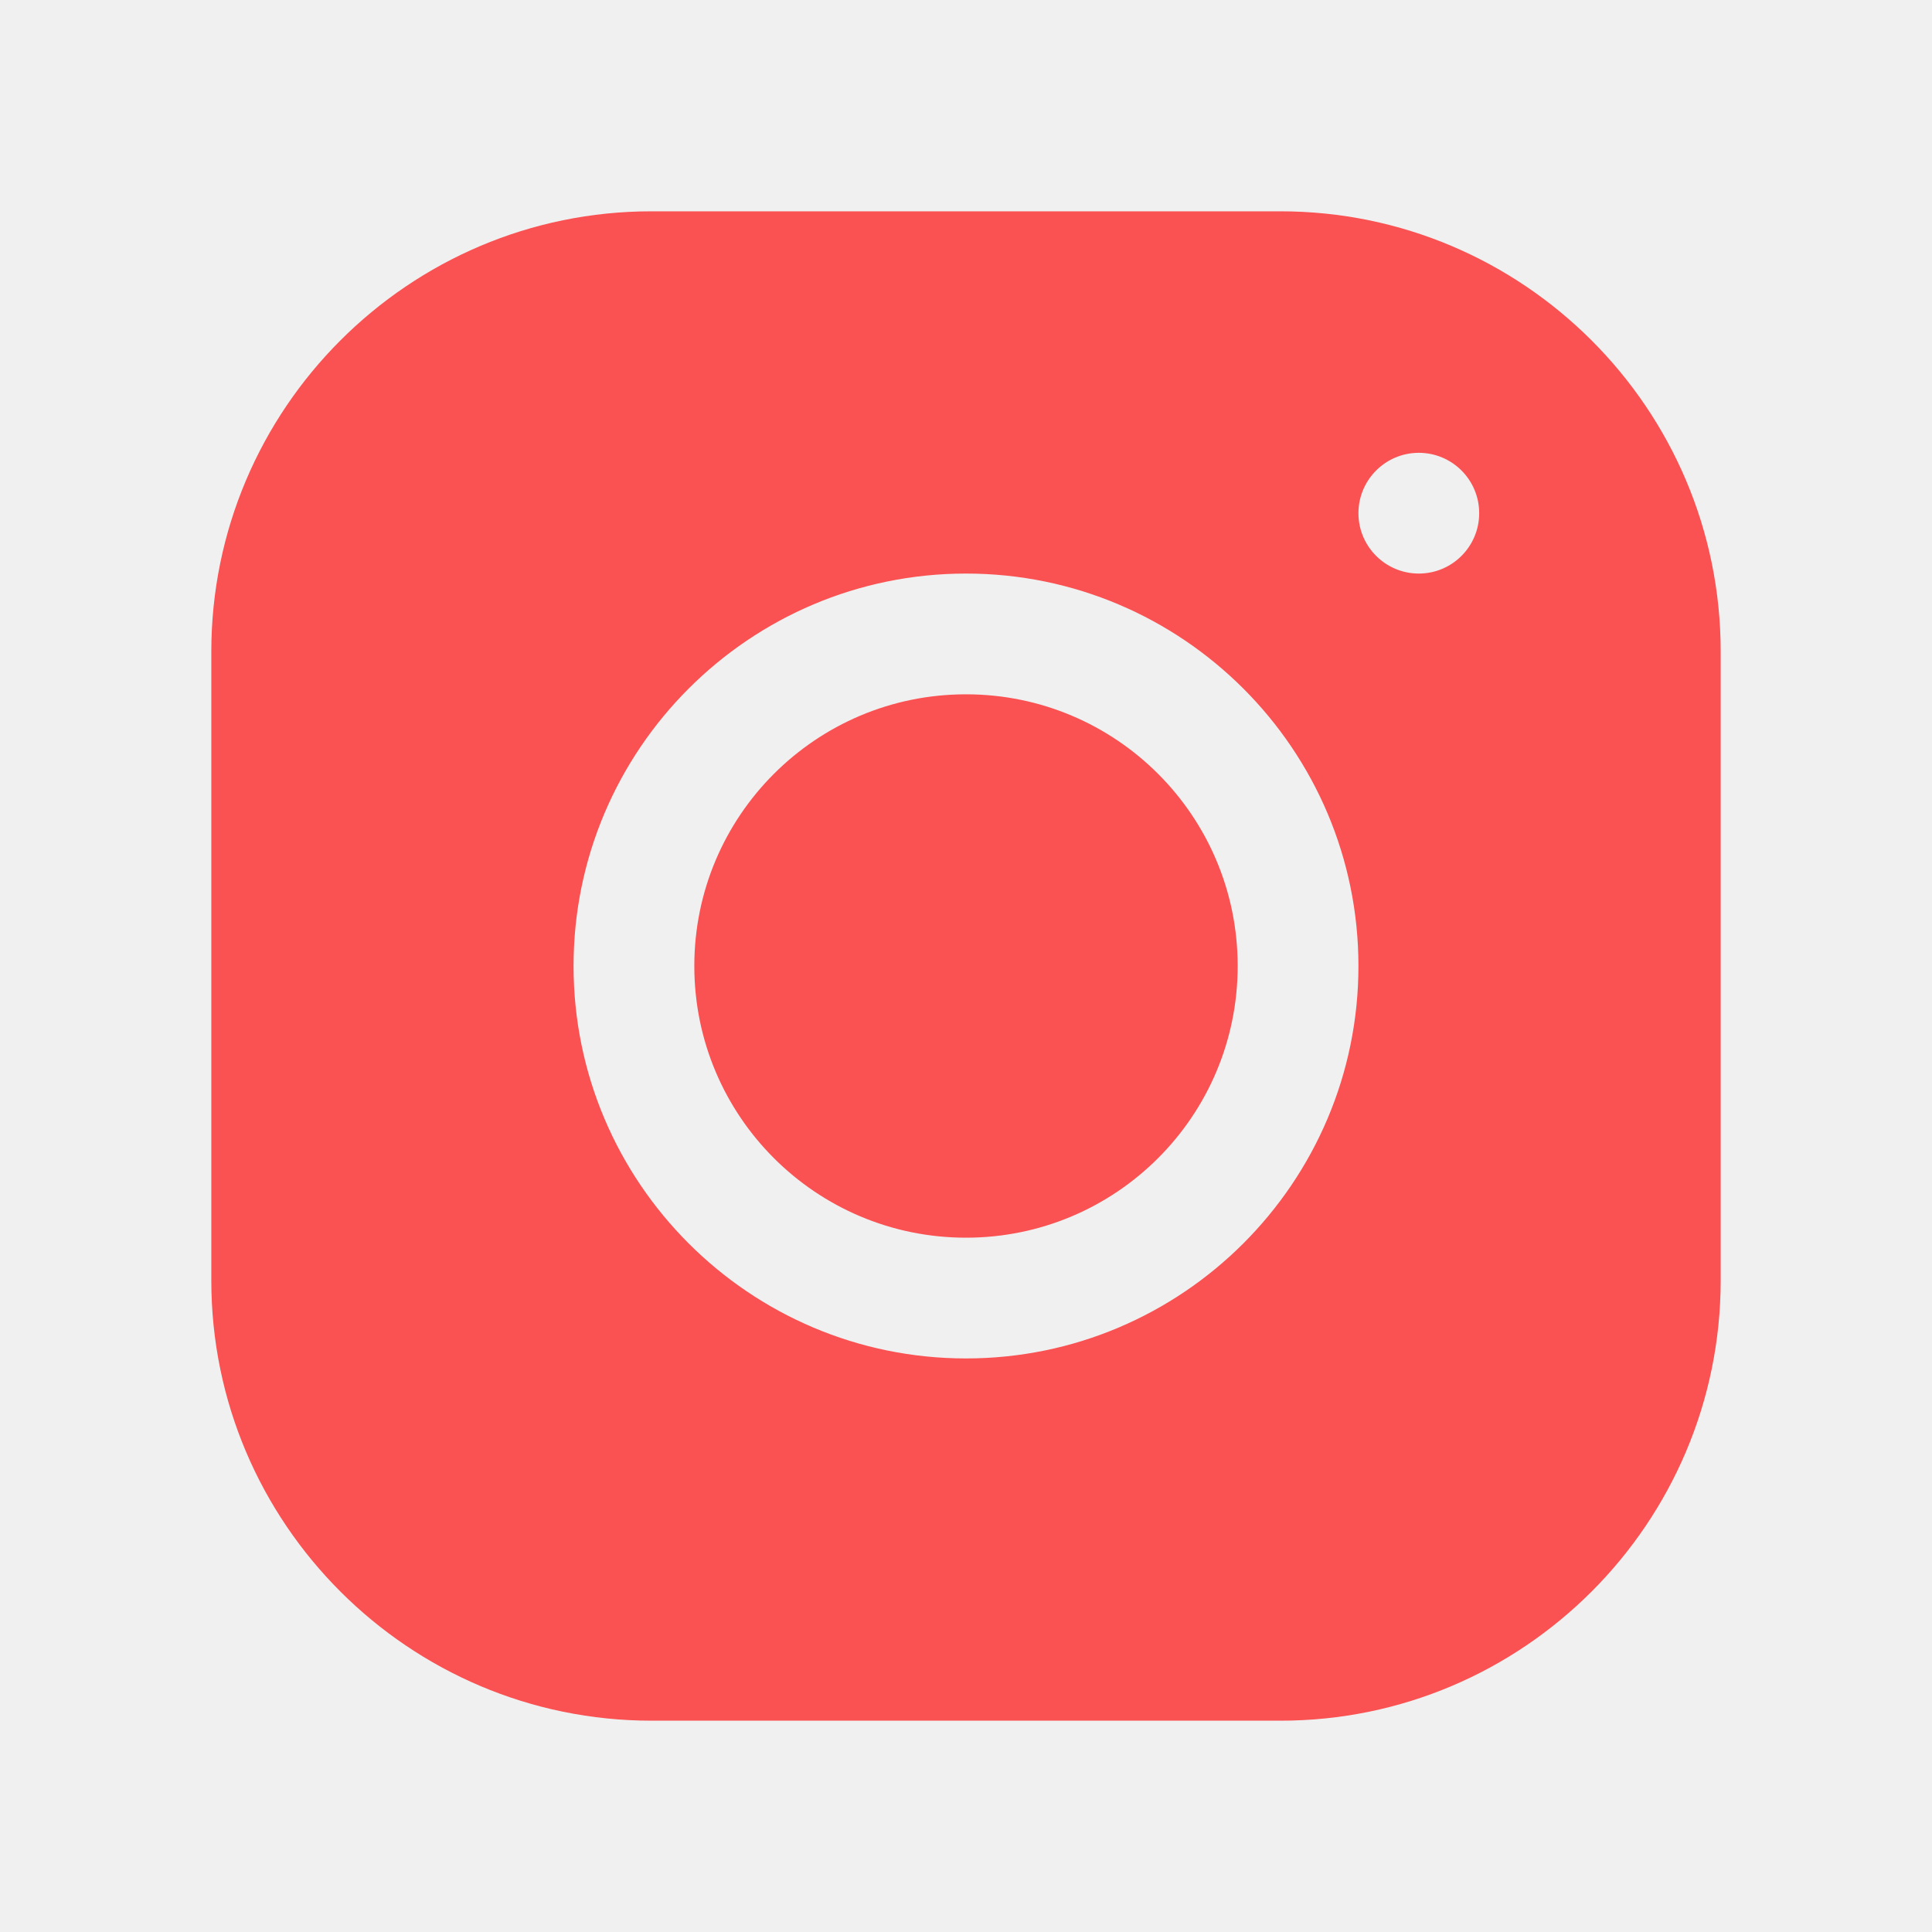
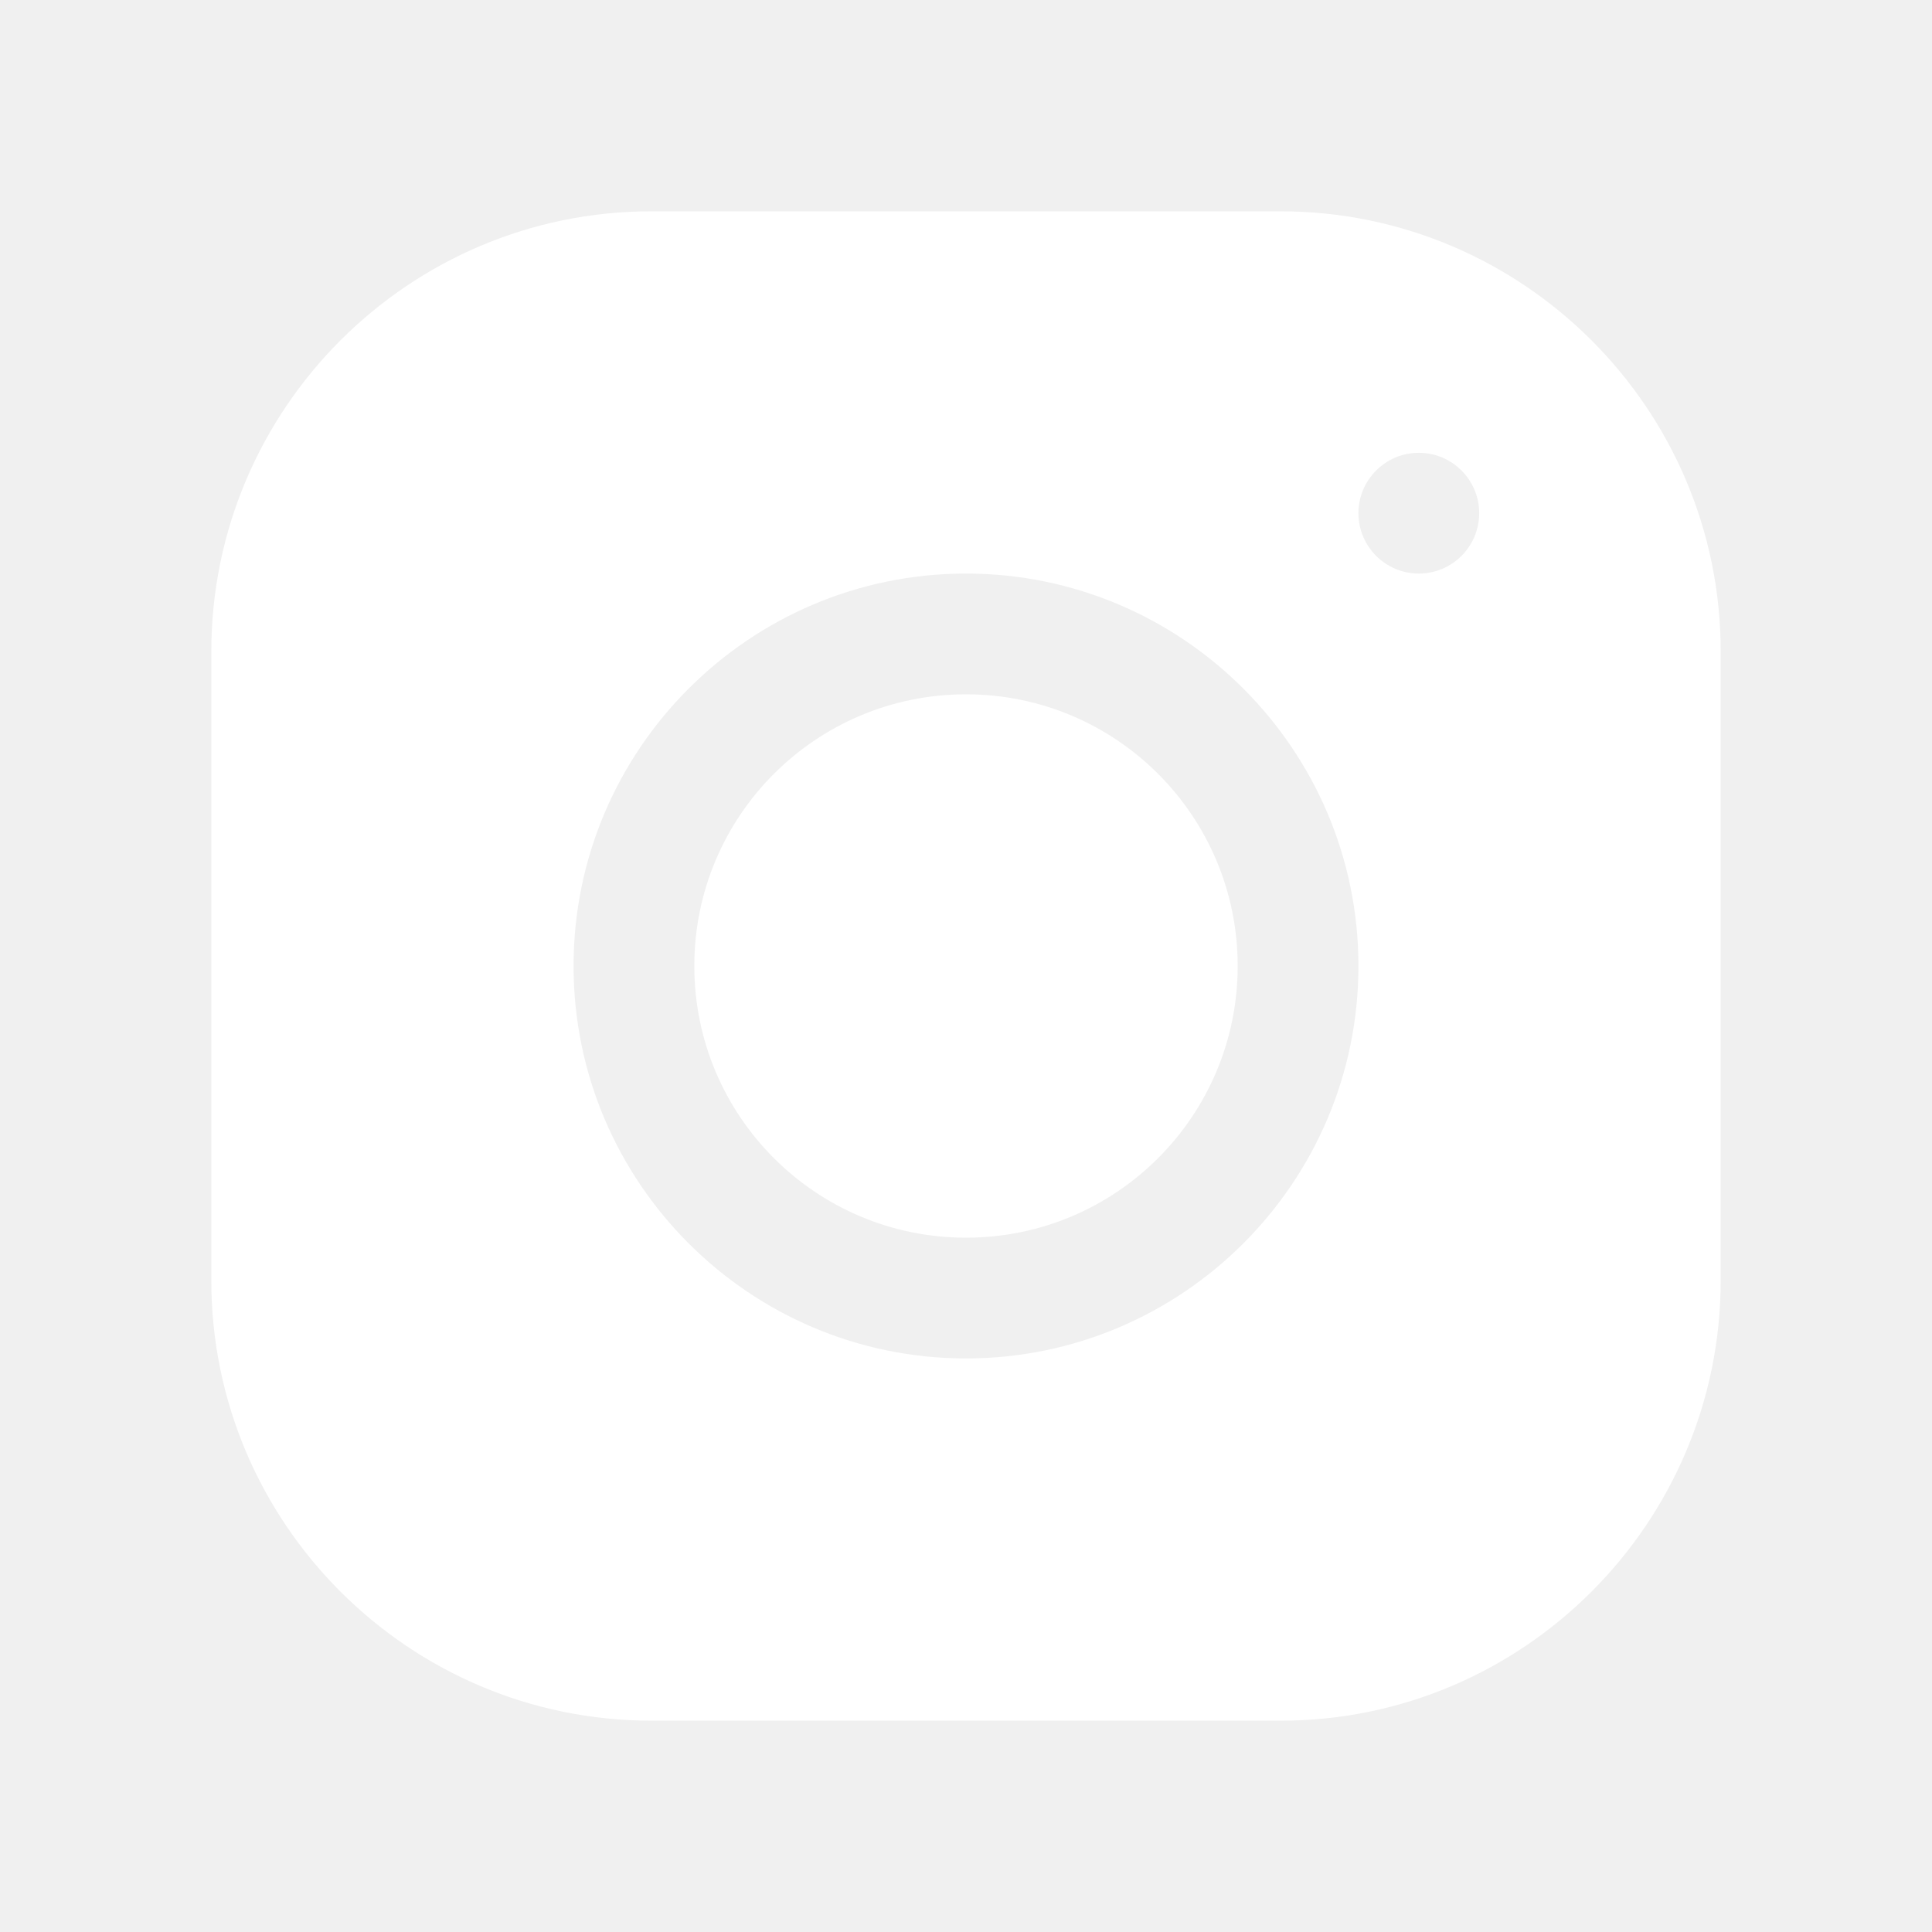
- <svg xmlns="http://www.w3.org/2000/svg" fill="#FA5252" viewBox="0 0 64 64" width="64px" height="64px">
+ <svg xmlns="http://www.w3.org/2000/svg" fill="#FFFFFF" viewBox="0 0 64 64" width="64px" height="64px">
  <path d="M 21.58 7 C 13.541 7 7 13.545 7 21.586 L 7 42.418 C 7 50.458 13.545 57 21.586 57 L 42.418 57 C 50.458 57 57 50.455 57 42.414 L 57 21.58 C 57 13.541 50.455 7 42.414 7 L 21.58 7 z M 47 15 C 48.104 15 49 15.896 49 17 C 49 18.104 48.104 19 47 19 C 45.896 19 45 18.104 45 17 C 45 15.896 45.896 15 47 15 z M 32 19 C 39.17 19 45 24.83 45 32 C 45 39.17 39.169 45 32 45 C 24.83 45 19 39.169 19 32 C 19 24.831 24.83 19 32 19 z M 32 23 C 27.029 23 23 27.029 23 32 C 23 36.971 27.029 41 32 41 C 36.971 41 41 36.971 41 32 C 41 27.029 36.971 23 32 23 z" />
</svg>
